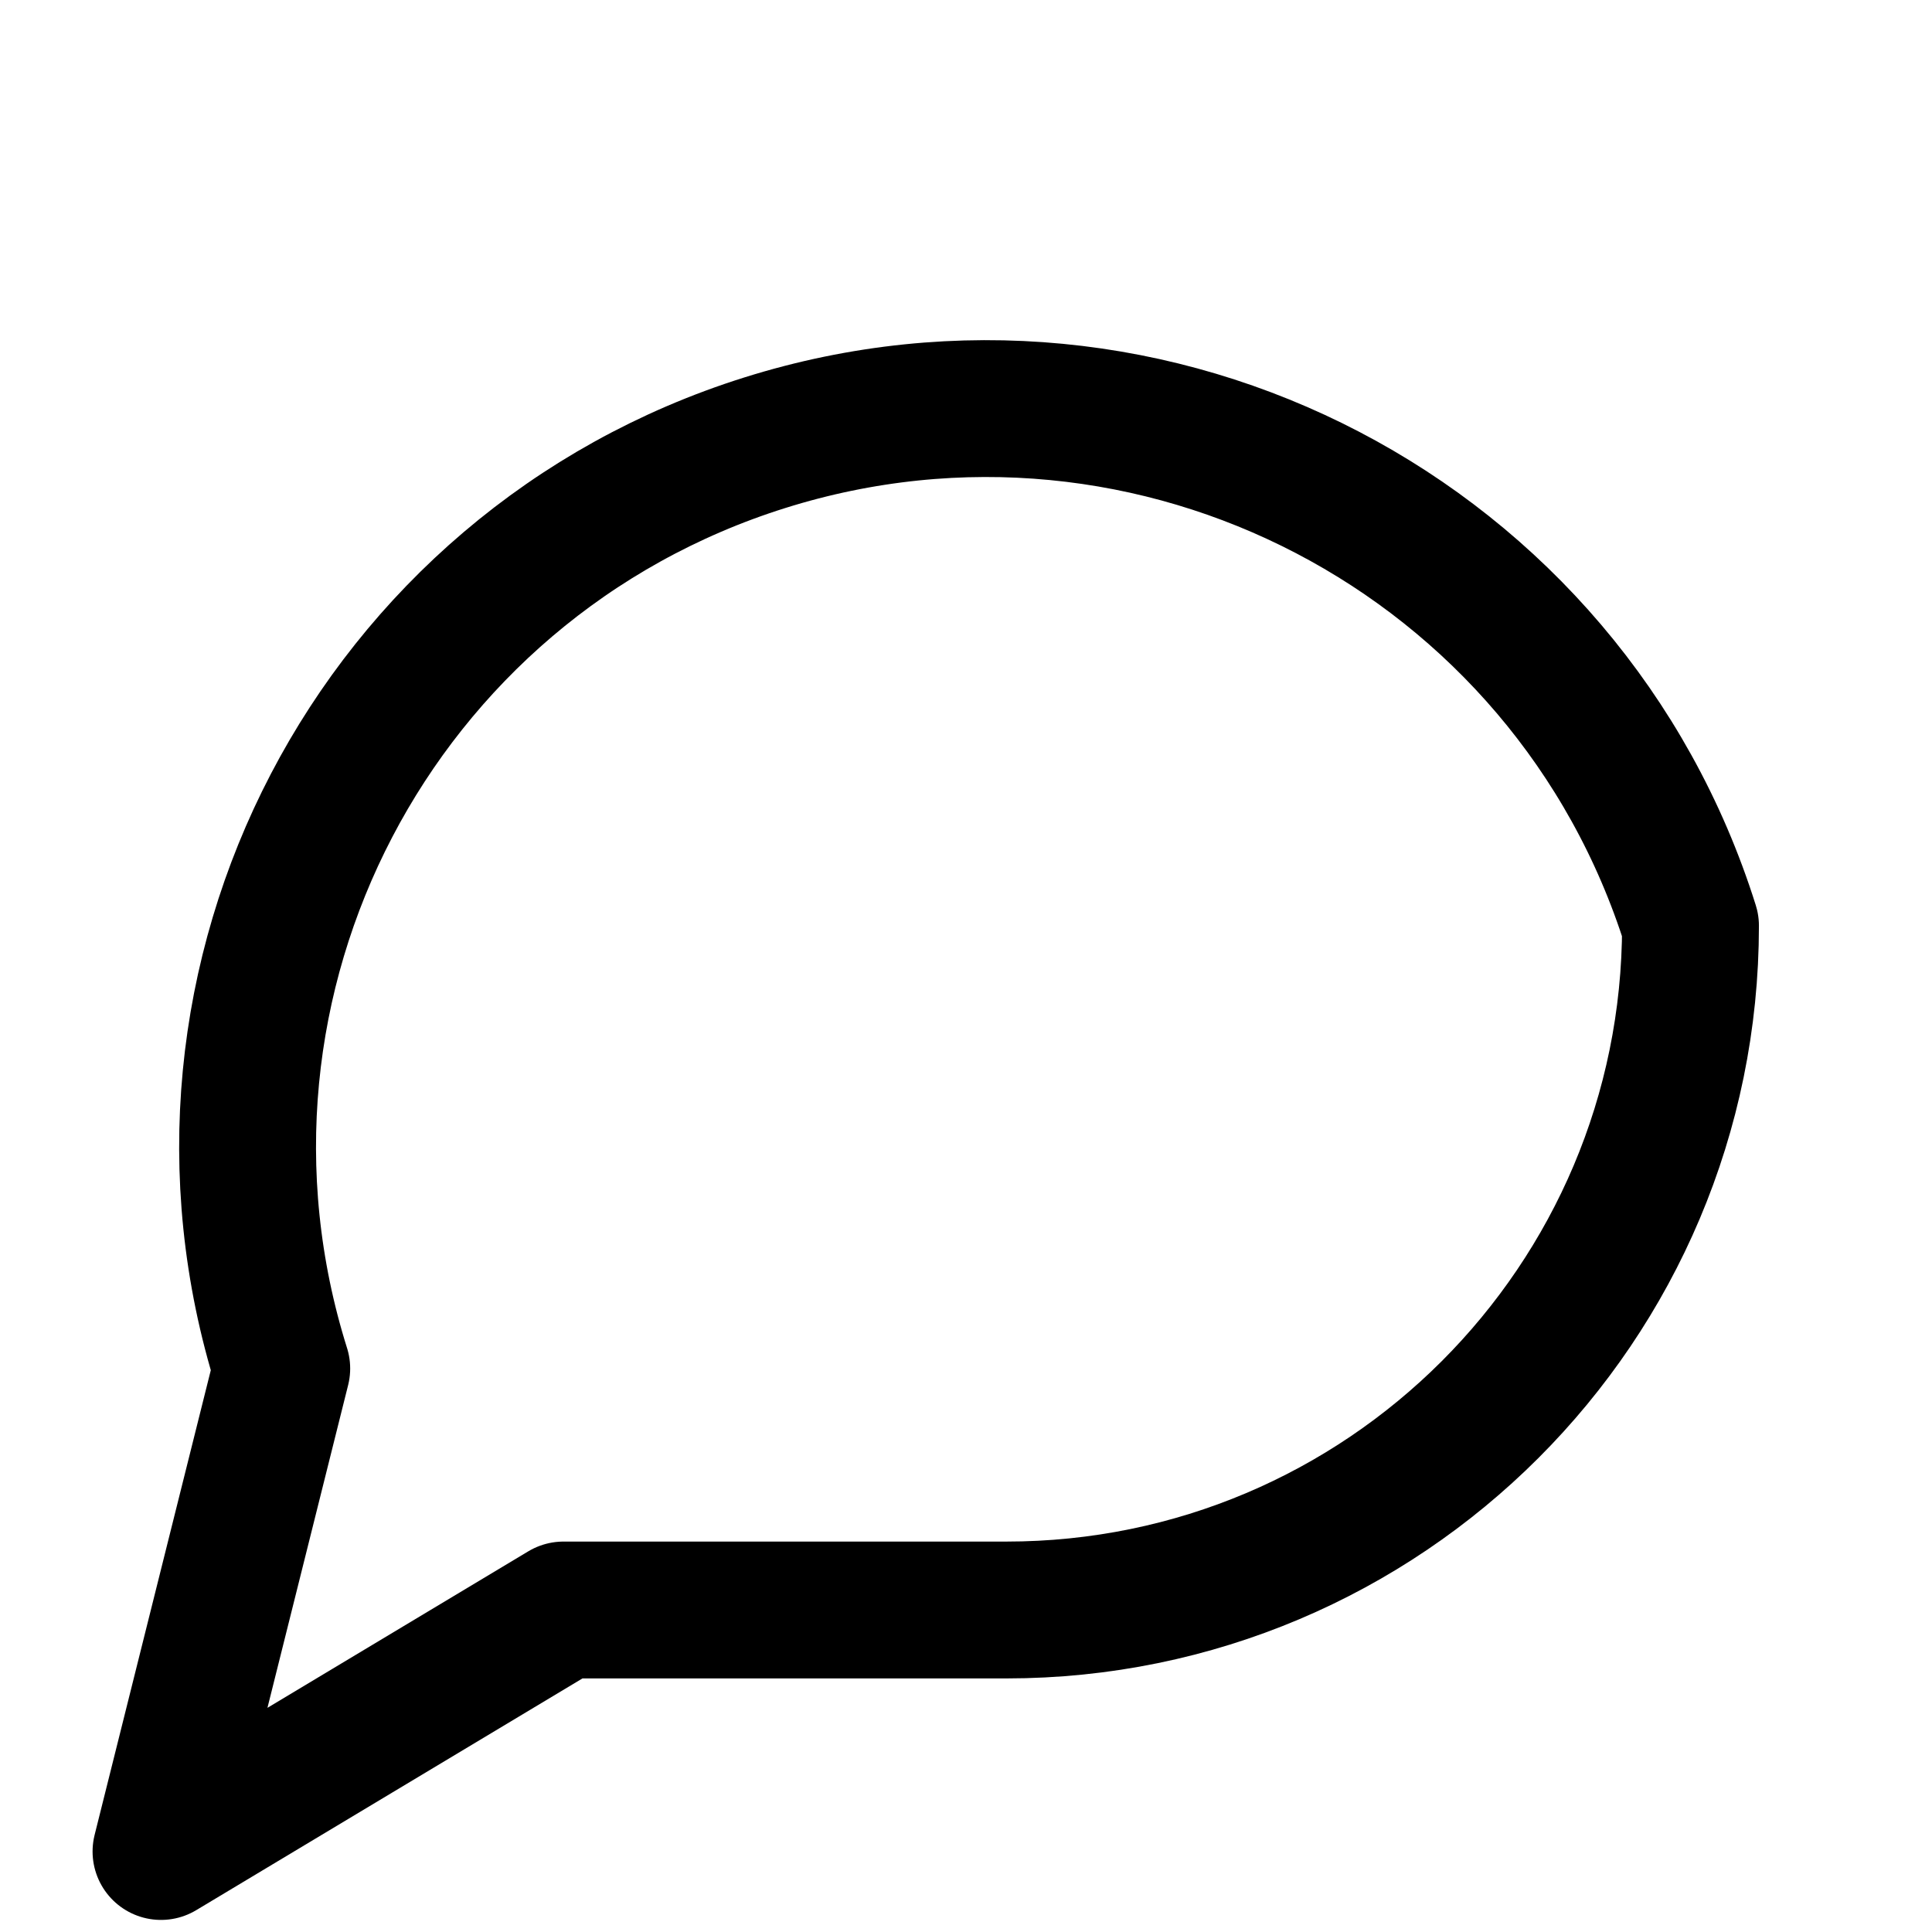
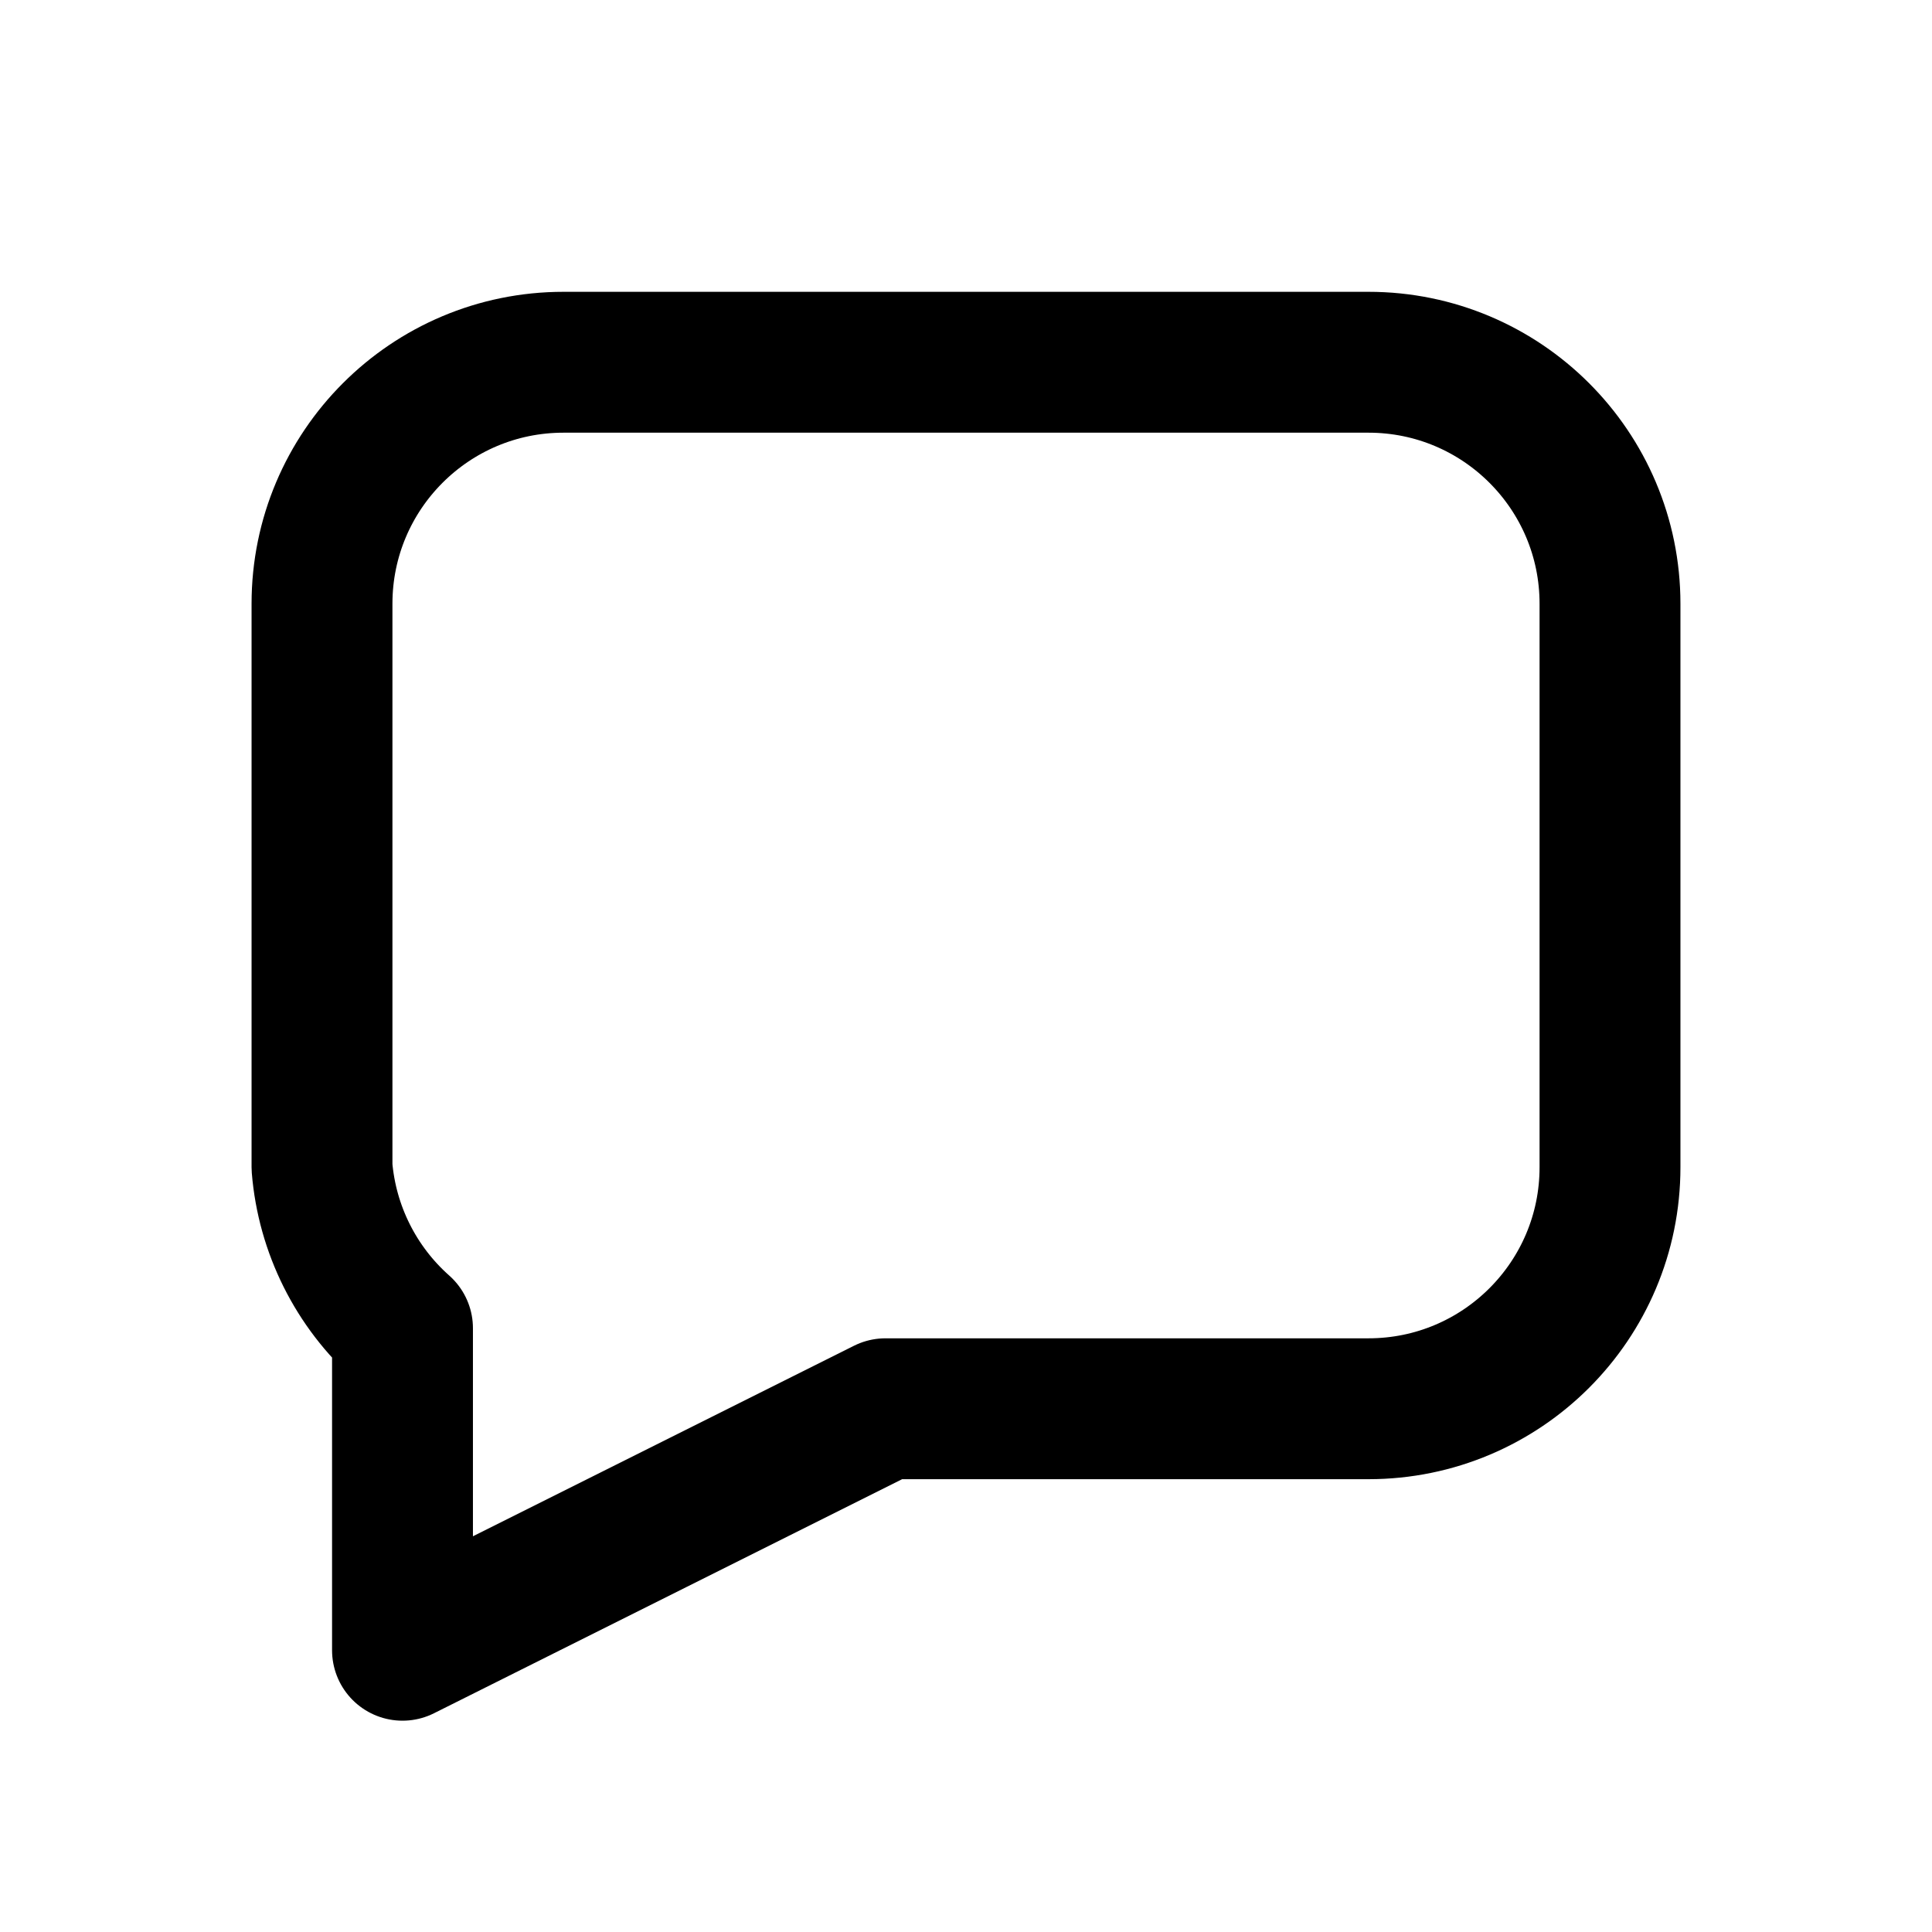
- <svg xmlns="http://www.w3.org/2000/svg" viewBox="0 0 24 24" fill="none" stroke="currentColor" stroke-width="1.7" stroke-linecap="round" stroke-linejoin="round">
-   <path d="M21 11.5a8.5 8.5 0 0 1-8.5 8.5H7l-5 3 1.5-6A8.5 8.5 0 1 1 21 11.5Z" />
+ <svg xmlns="http://www.w3.org/2000/svg" viewBox="0 0 24 24" fill="none" stroke="currentColor" stroke-width="1.75" stroke-linecap="round" stroke-linejoin="round">
+   <path d="M7 4.5h10a3 3 0 0 1 3 3v7a3 3 0 0 1-3 3h-6l-6 3v-4a3 3 0 0 1-1-2v-7a3 3 0 0 1 3-3z" />
</svg>
